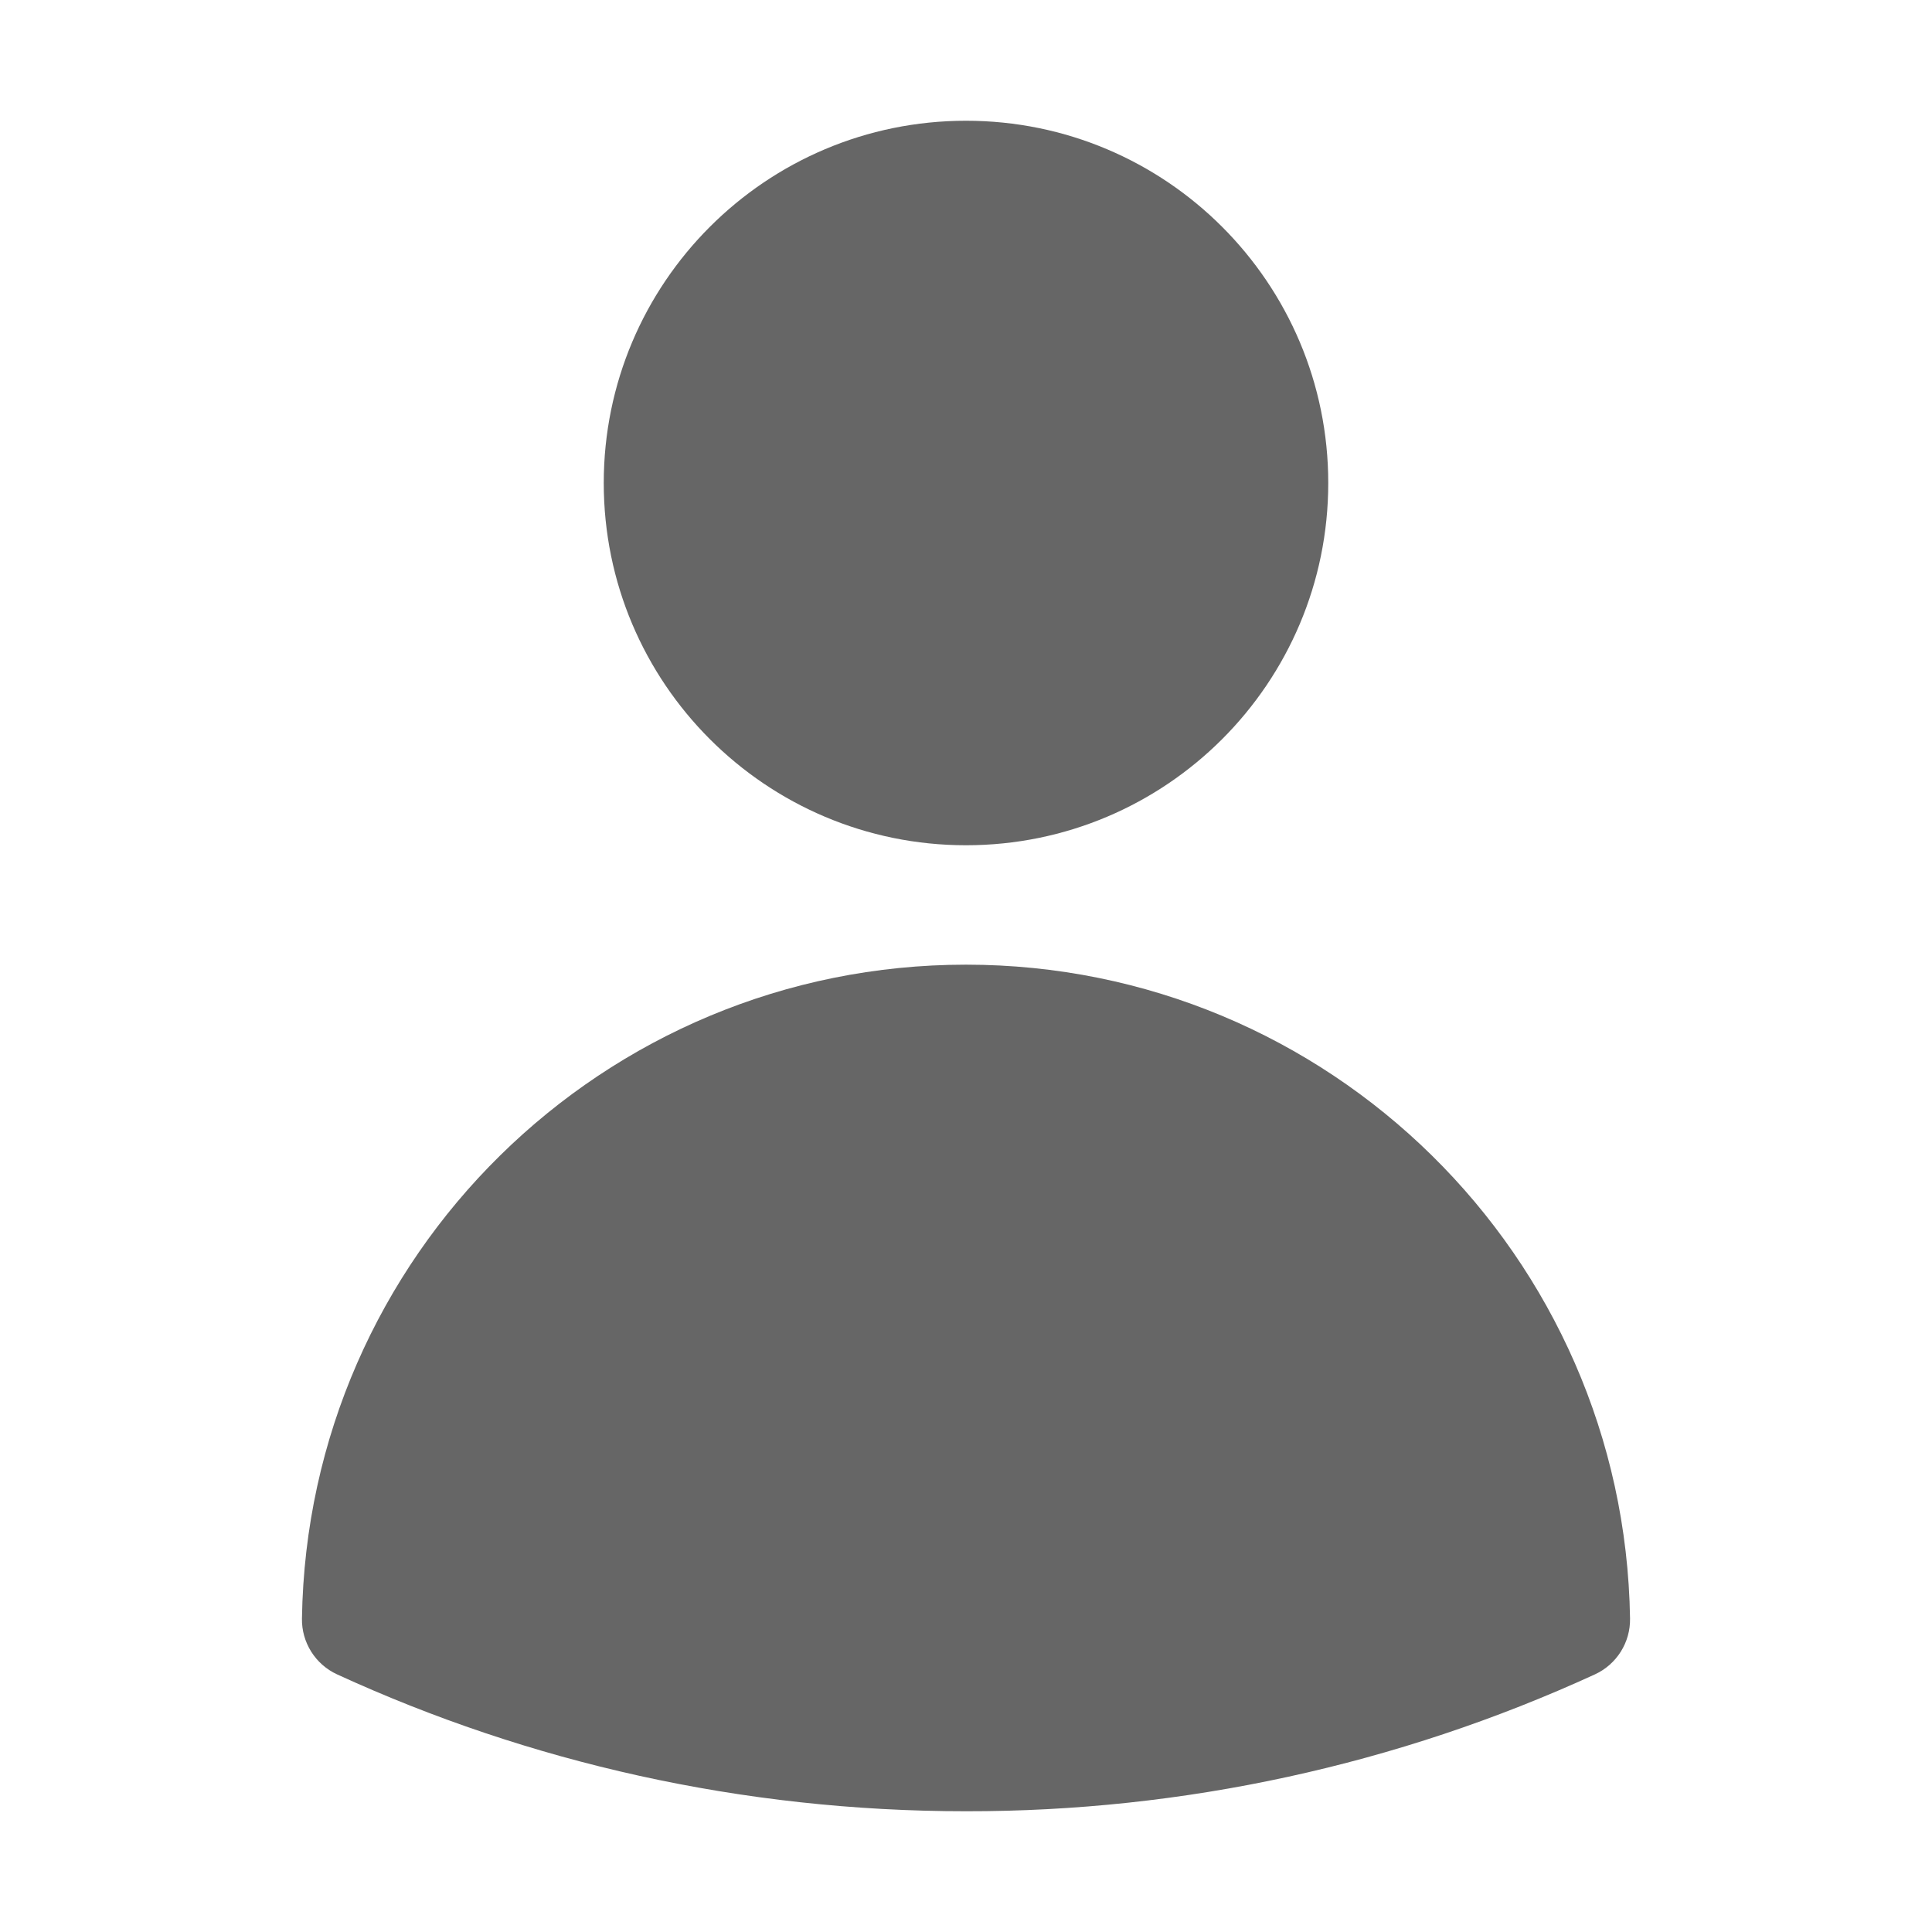
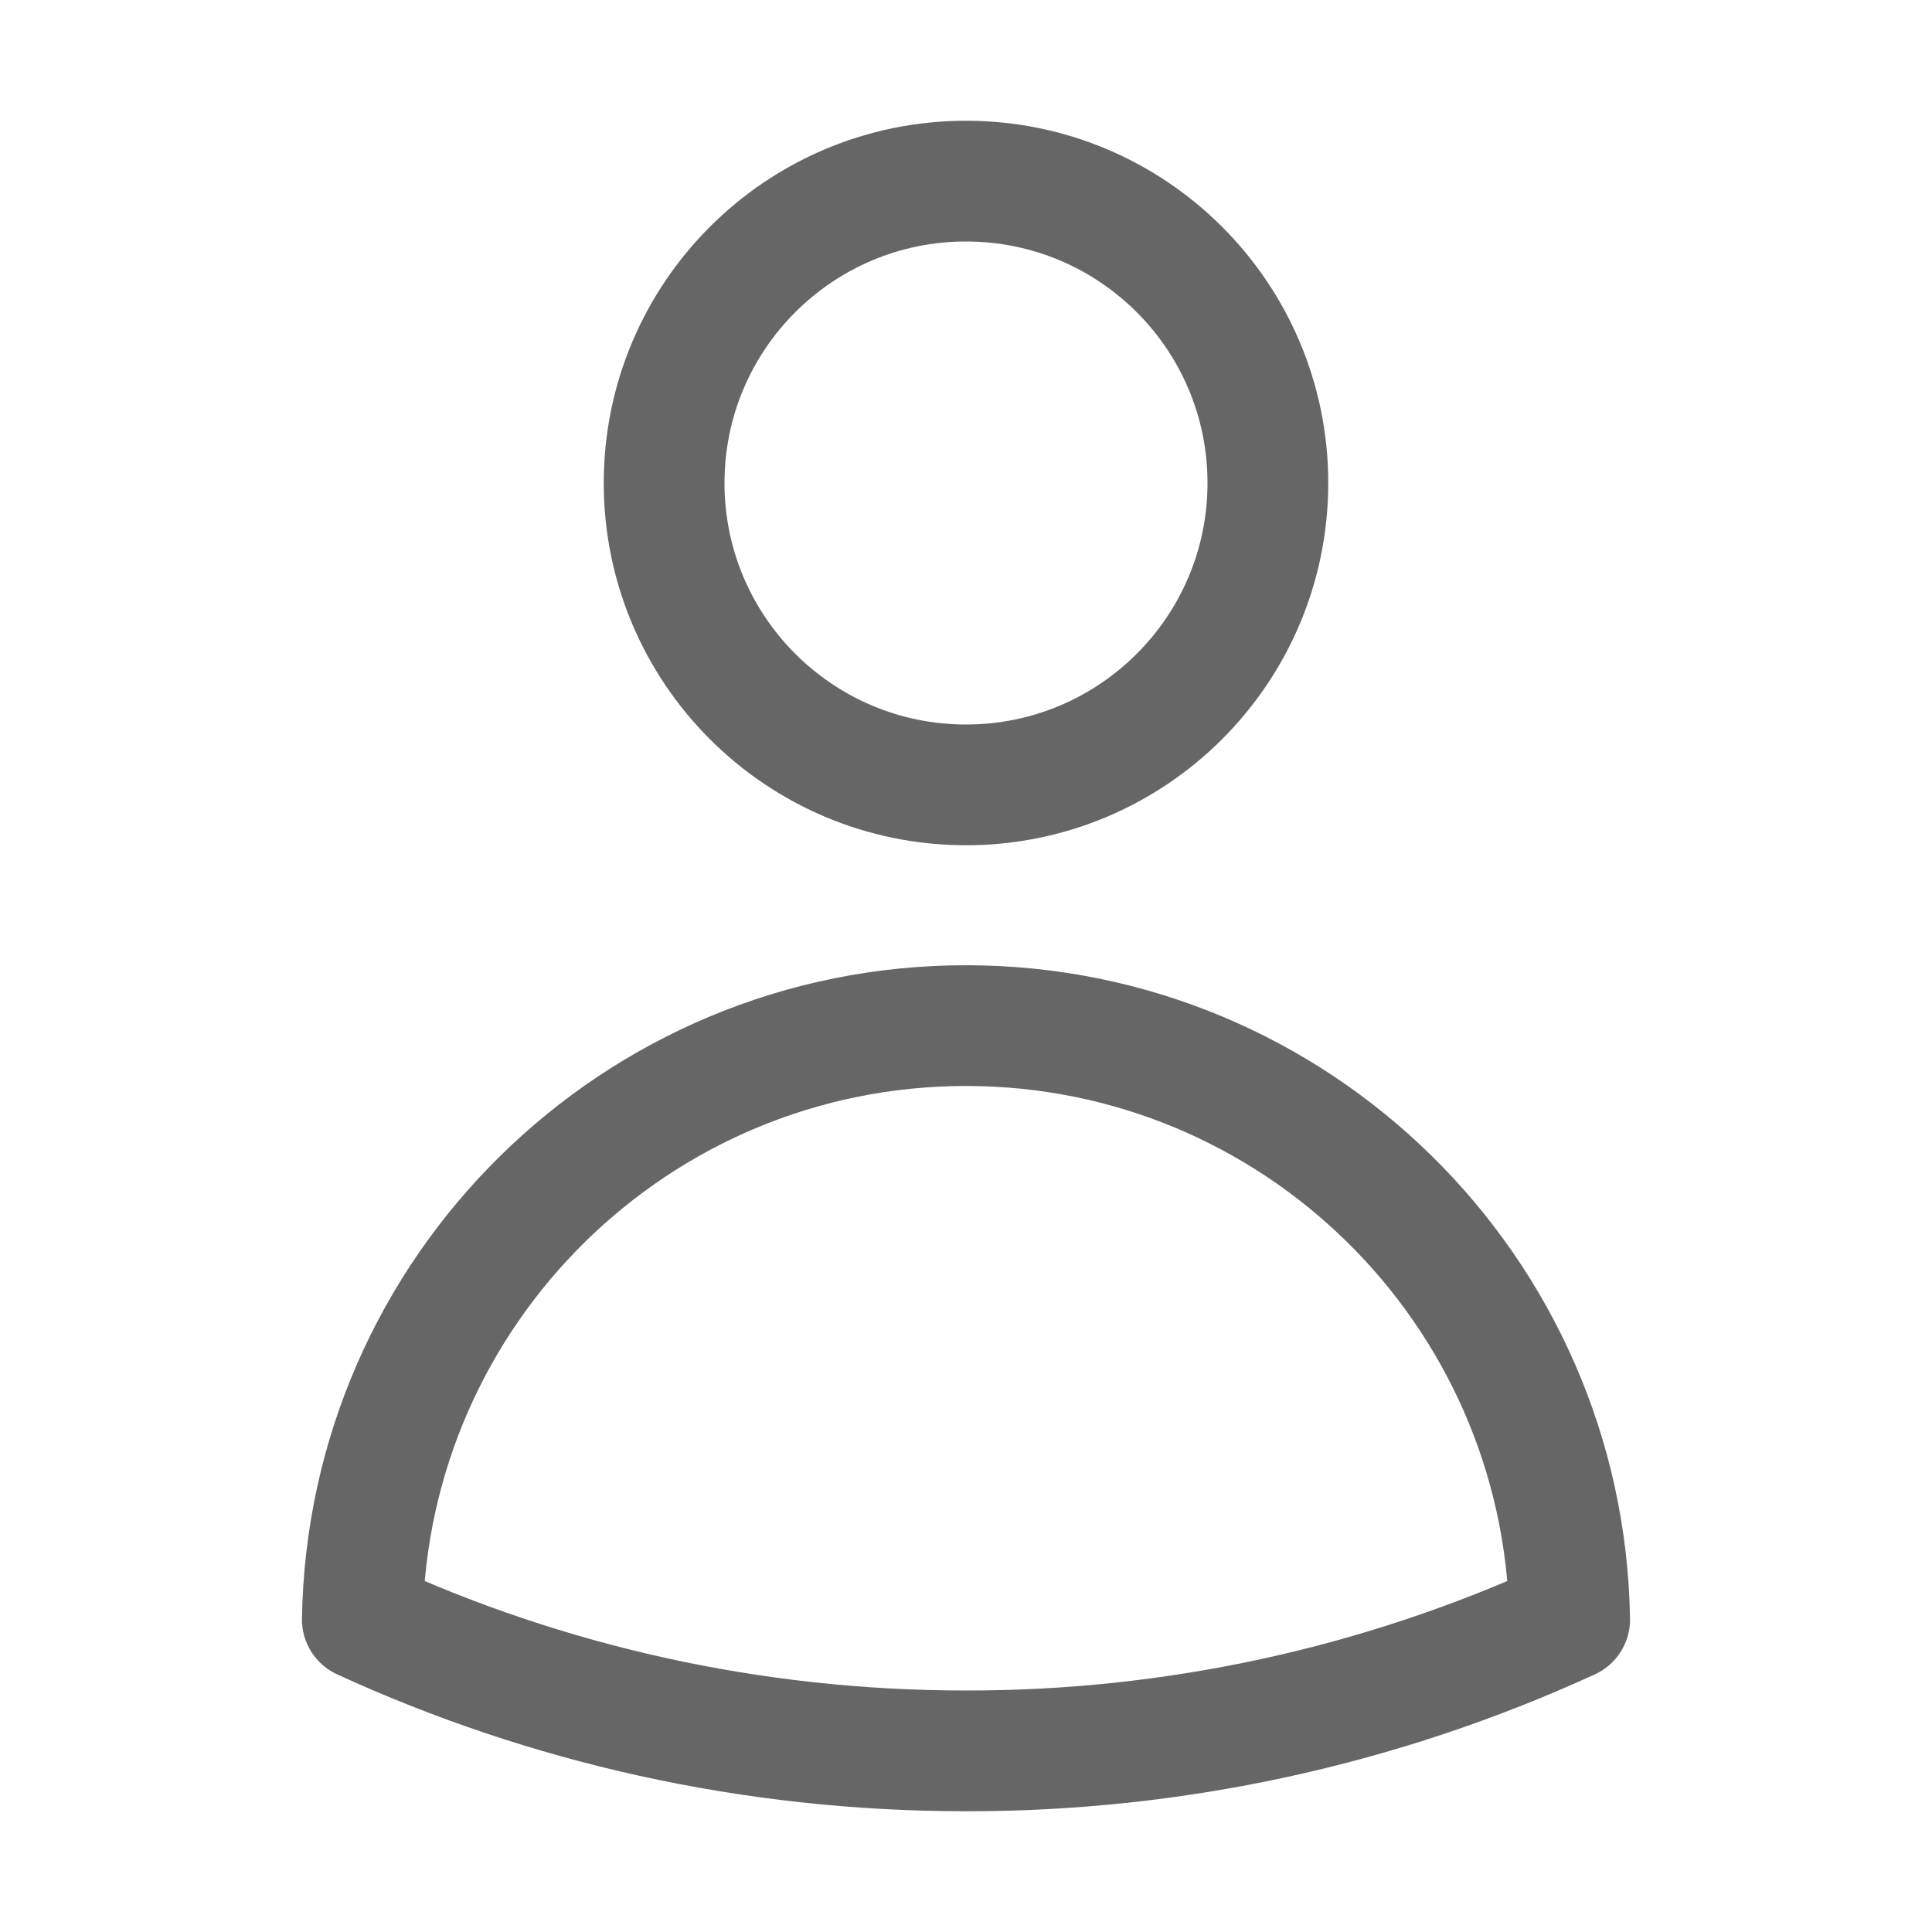
- <svg xmlns="http://www.w3.org/2000/svg" viewBox="0 0 24 24" fill="#666666" class="size-6">
-   <path fill-rule="evenodd" d="M7.5 6a4.5 4.5 0 1 1 9 0 4.5 4.5 0 0 1-9 0ZM3.751 20.105a8.25 8.25 0 0 1 16.498 0 .75.75 0 0 1-.437.695A18.683 18.683 0 0 1 12 22.5c-2.786 0-5.433-.608-7.812-1.7a.75.75 0 0 1-.437-.695Z" clip-rule="evenodd" />
+ <svg xmlns="http://www.w3.org/2000/svg" fill="none" viewBox="0 0 24 24" stroke-width="1.5" stroke="#666666" class="size-6">
+   <path stroke-linecap="round" stroke-linejoin="round" d="M15.75 6a3.75 3.75 0 1 1-7.5 0 3.75 3.75 0 0 1 7.5 0ZM4.501 20.118a7.5 7.5 0 0 1 14.998 0A17.933 17.933 0 0 1 12 21.75c-2.676 0-5.216-.584-7.499-1.632Z" />
</svg>
